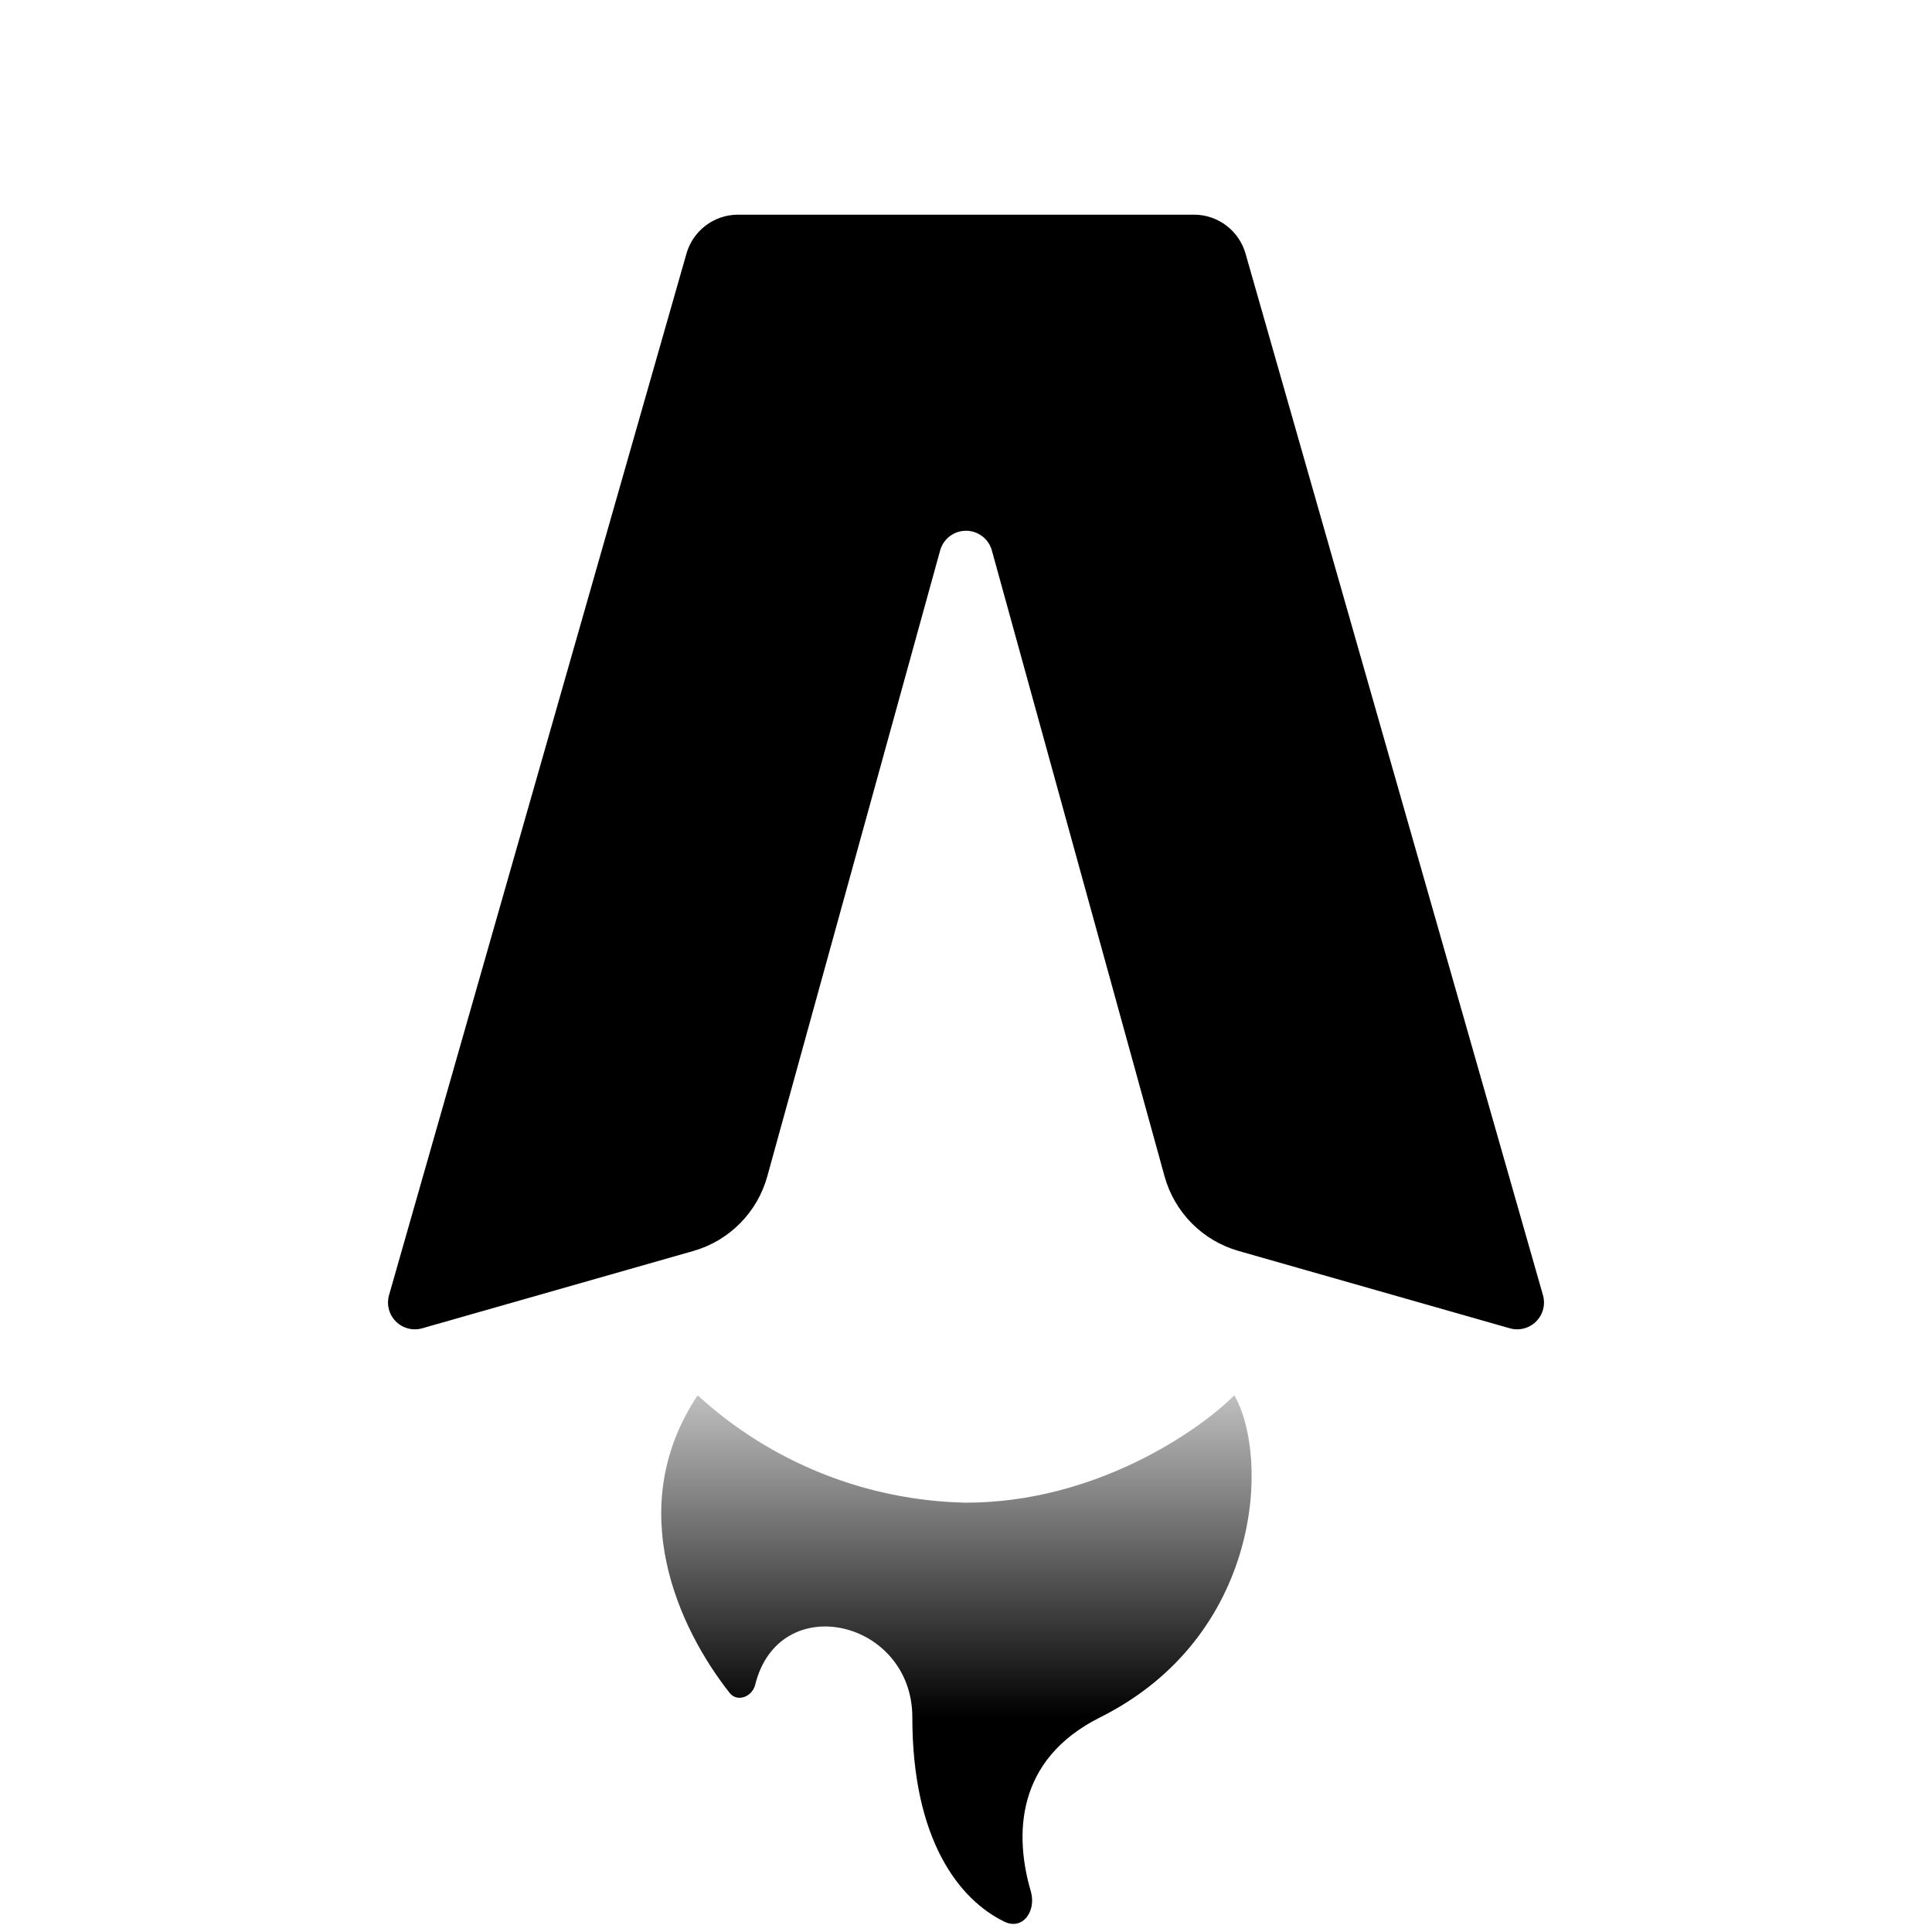
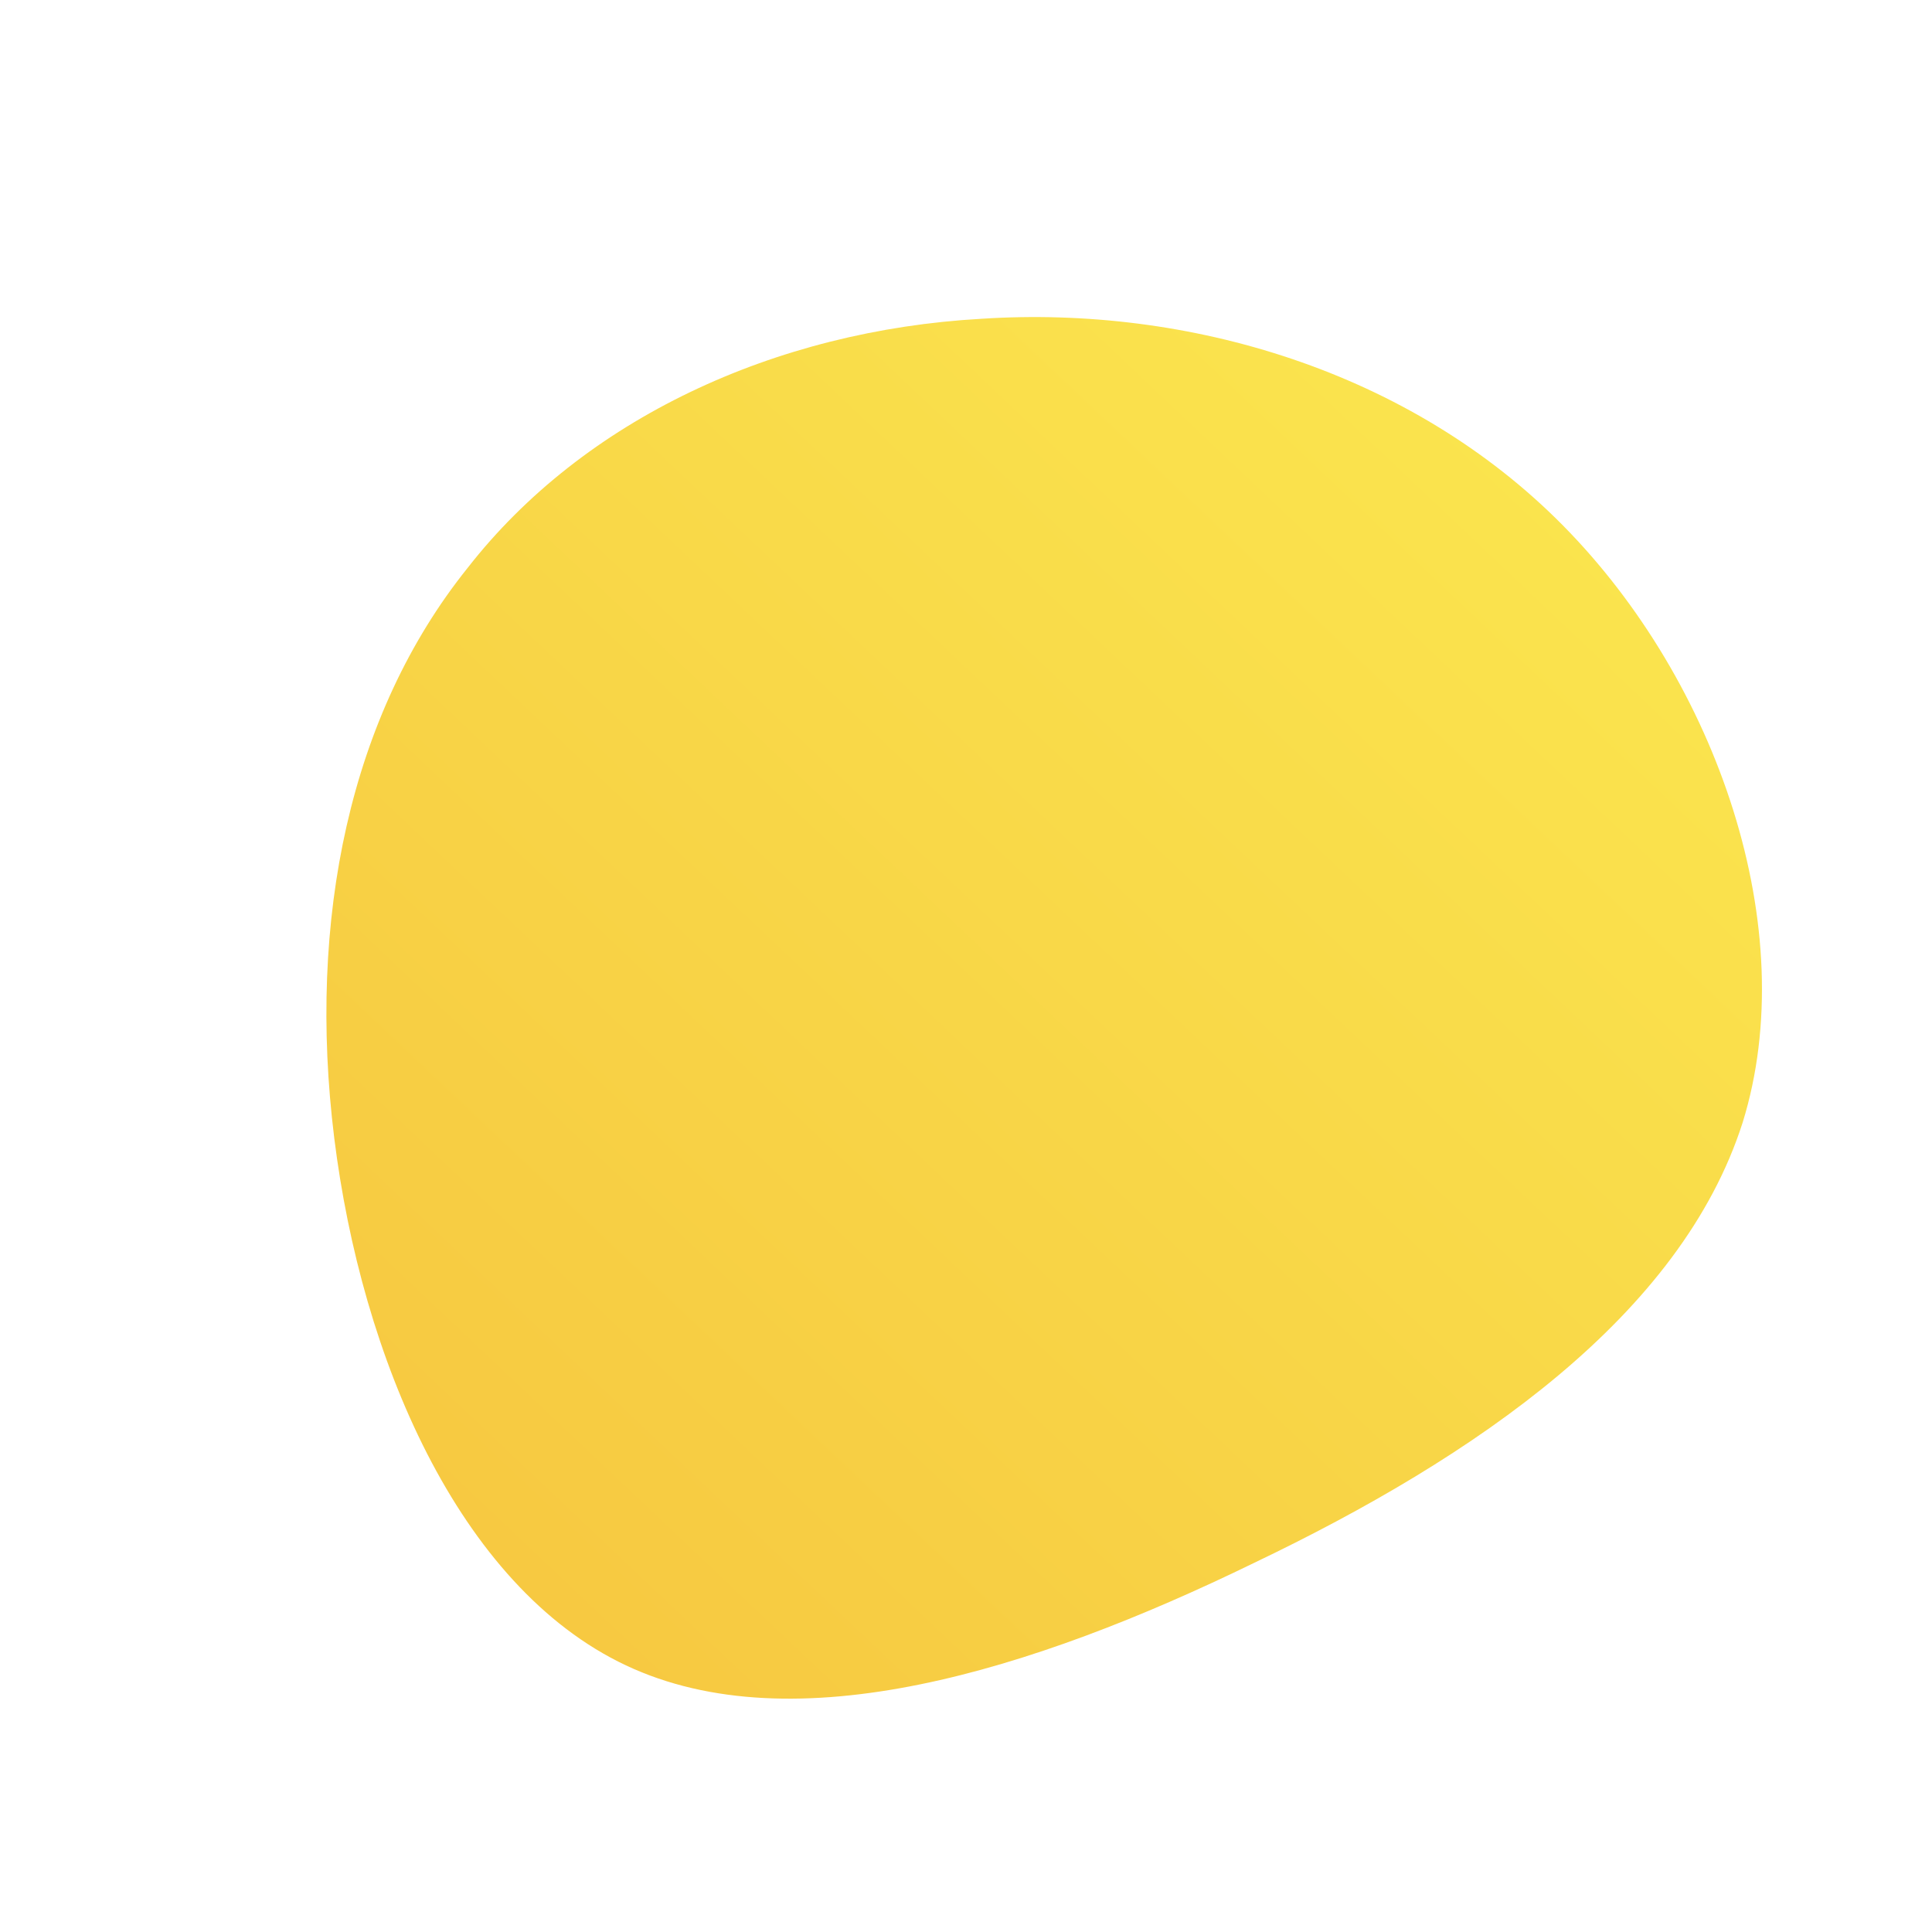
- <svg xmlns="http://www.w3.org/2000/svg" fill="none" viewBox="0 0 36 36">
-   <path fill="#000" d="M22.25 4h-8.5a1 1 0 0 0-.96.73l-5.54 19.4a.5.5 0 0 0 .62.62l5.05-1.44a2 2 0 0 0 1.38-1.4l3.22-11.66a.5.5 0 0 1 .96 0l3.22 11.67a2 2 0 0 0 1.38 1.39l5.05 1.44a.5.5 0 0 0 .62-.62l-5.54-19.4a1 1 0 0 0-.96-.73Z" />
-   <path fill="url(#gradient)" d="M18 28a7.63 7.63 0 0 1-5-2c-1.4 2.1-.35 4.35.6 5.55.14.17.41.07.47-.15.44-1.8 2.93-1.22 2.93.6 0 2.28.87 3.4 1.72 3.81.34.16.59-.2.49-.56-.31-1.05-.29-2.46 1.29-3.25 3-1.5 3.17-4.83 2.5-6-.67.67-2.6 2-5 2Z" />
+ <svg xmlns="http://www.w3.org/2000/svg" id="sw-js-blob-svg" viewBox="0 0 100 100">
  <defs>
-     <linearGradient id="gradient" x1="16" x2="16" y1="32" y2="24" gradientUnits="userSpaceOnUse">
-       <stop stop-color="#000" />
-       <stop offset="1" stop-color="#000" stop-opacity="0" />
+     <linearGradient id="sw-gradient" x1="0" x2="1" y1="1" y2="0">
+       <stop id="stop1" stop-color="rgba(246, 197, 63, 1)" offset="0%" />
+       <stop id="stop2" stop-color="rgba(251, 233, 80, 1)" offset="100%" />
    </linearGradient>
  </defs>
-   <style>
-     @media (prefers-color-scheme:dark){:root{filter:invert(100%)}}
-   </style>
+   <path fill="url(#sw-gradient)" d="M30.9,-22.8C38.9,-14.7,43.3,-1.9,40.2,8.1C37,18.1,26.4,25.4,14.9,30.9C3.4,36.5,-8.9,40.3,-17.6,36.2C-26.3,32.1,-31.3,20.2,-32.7,8.9C-34.1,-2.4,-31.9,-13,-25.8,-20.6C-19.8,-28.3,-9.9,-32.9,0.8,-33.5C11.5,-34.2,23,-30.8,30.9,-22.8Z" width="100%" height="100%" transform="translate(50 50)" stroke-width="0" style="transition: all 0.3s ease 0s;" />
</svg>
